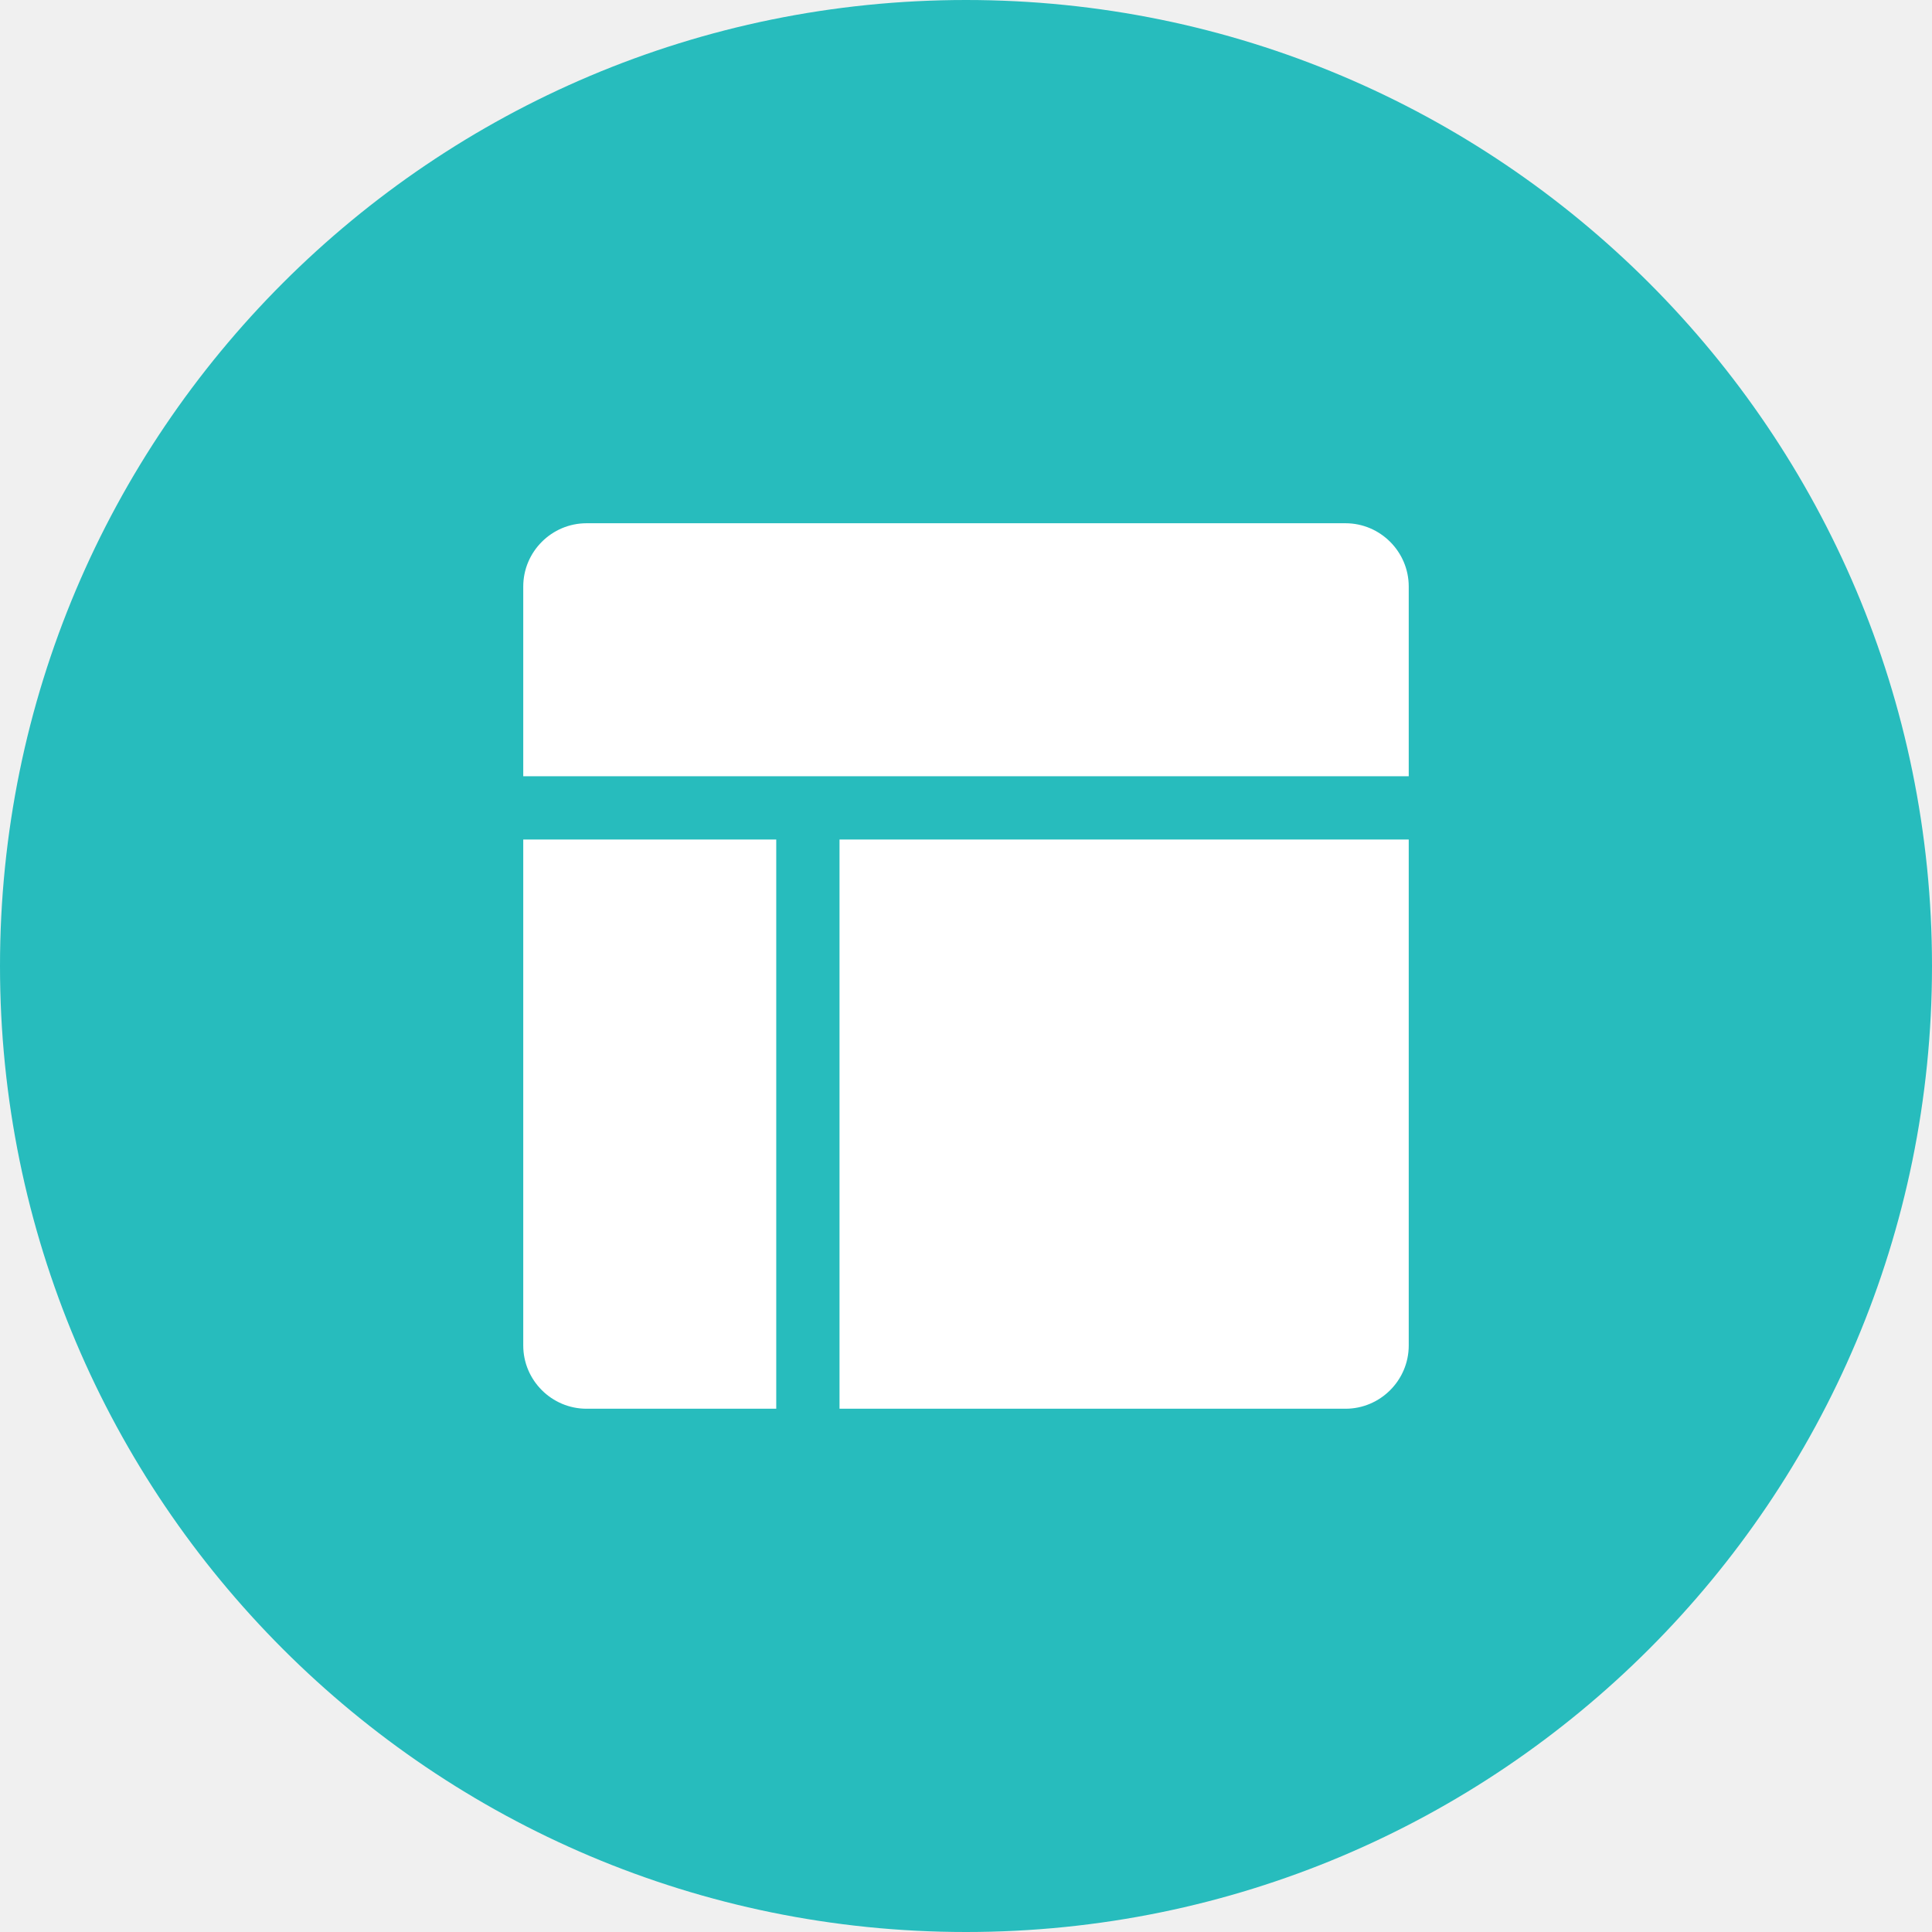
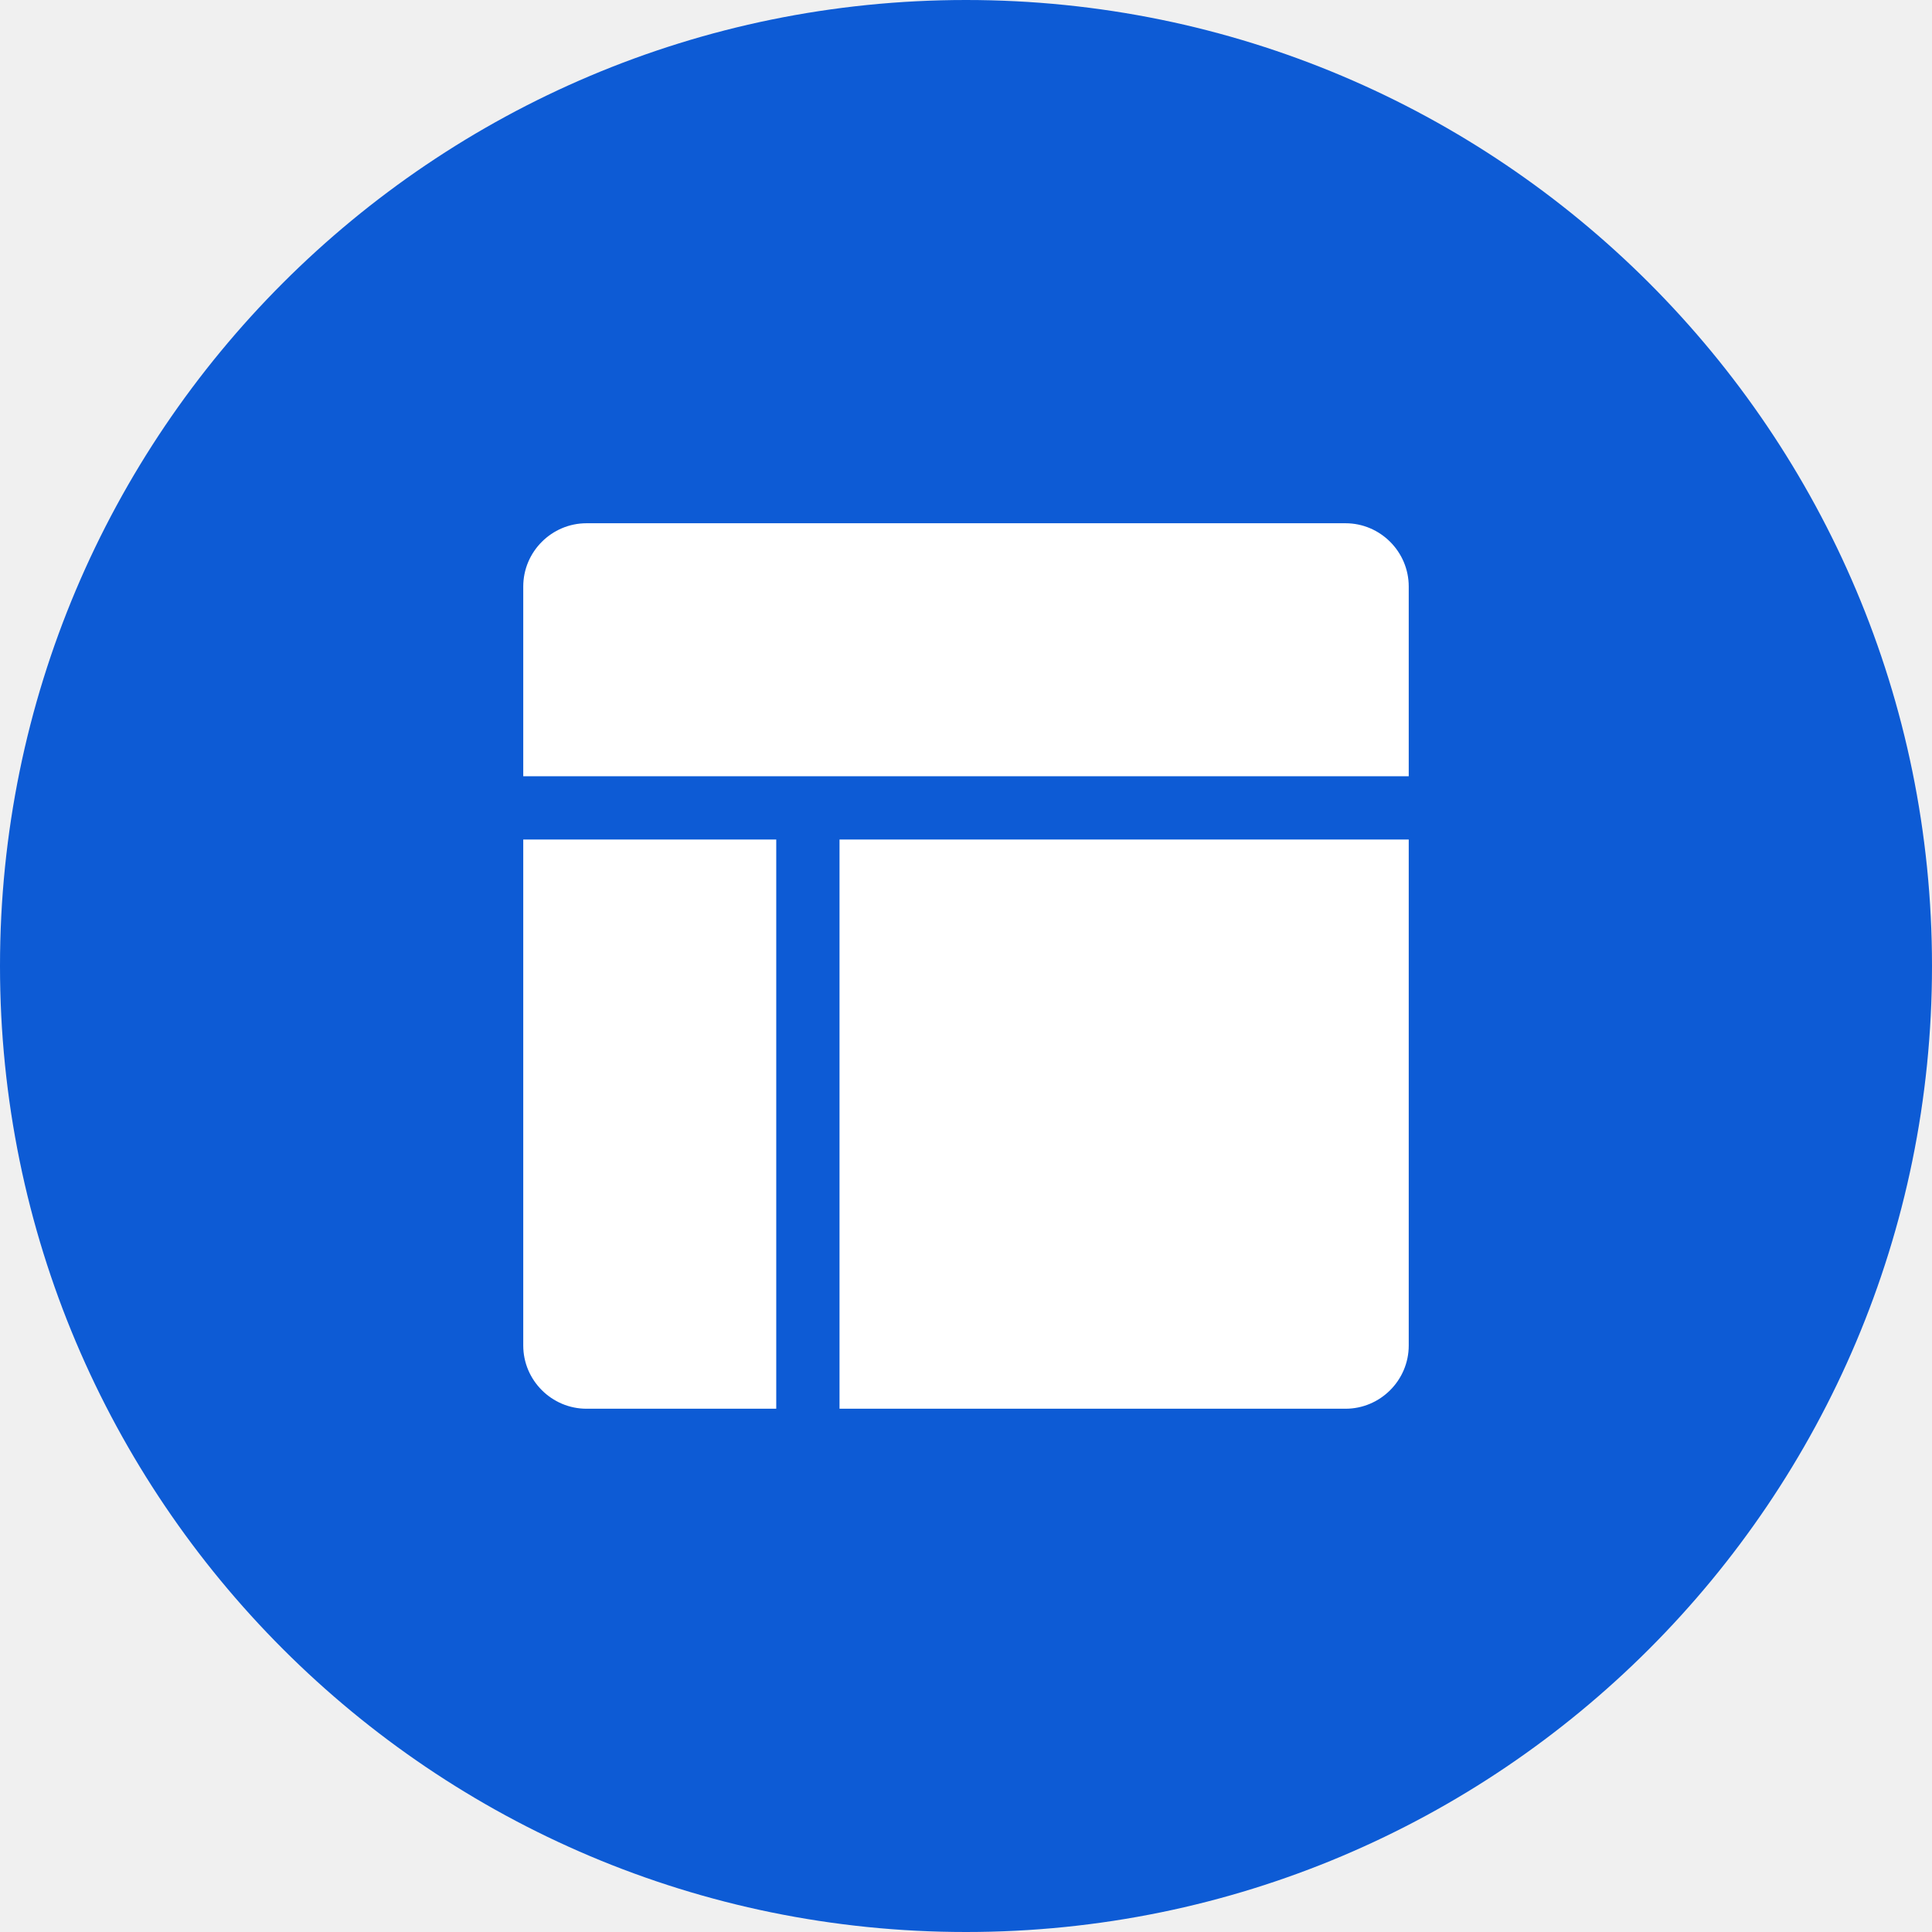
<svg xmlns="http://www.w3.org/2000/svg" width="40px" height="40px" viewBox="0 0 40 40" version="1.1">
  <defs />
  <g id="Dashboard---Configure" stroke="none" stroke-width="1" fill="none" fill-rule="evenodd" transform="translate(-20, -105)">
    <g id="ic_dashboardActive" transform="translate(20, 105)">
-       <circle id="Oval-2" fill="#27BCBD" cx="20" cy="20" r="20" />
+       <circle id="Oval-2" fill="#0D5BD5" cx="20" cy="20" r="20" />
      <g id="ic_dashboard" transform="translate(10.83333, 10.83333)" fill="#FFFFFF" fill-rule="nonzero">
        <path d="M6.548,18.333 L17.024,18.333 C17.744,18.333 18.333,17.744 18.333,17.024 L18.333,6.548 L6.548,6.548 L6.548,18.333 Z M17.024,0 L1.31,0 C0.589,0 0,0.589 0,1.31 L0,5.238 L18.333,5.238 L18.333,1.31 C18.333,0.589 17.744,0 17.024,0 Z M0,17.024 C0,17.744 0.589,18.333 1.31,18.333 L5.238,18.333 L5.238,6.548 L0,6.548 L0,17.024 Z" id="Shape" />
      </g>
    </g>
  </g>
</svg>
